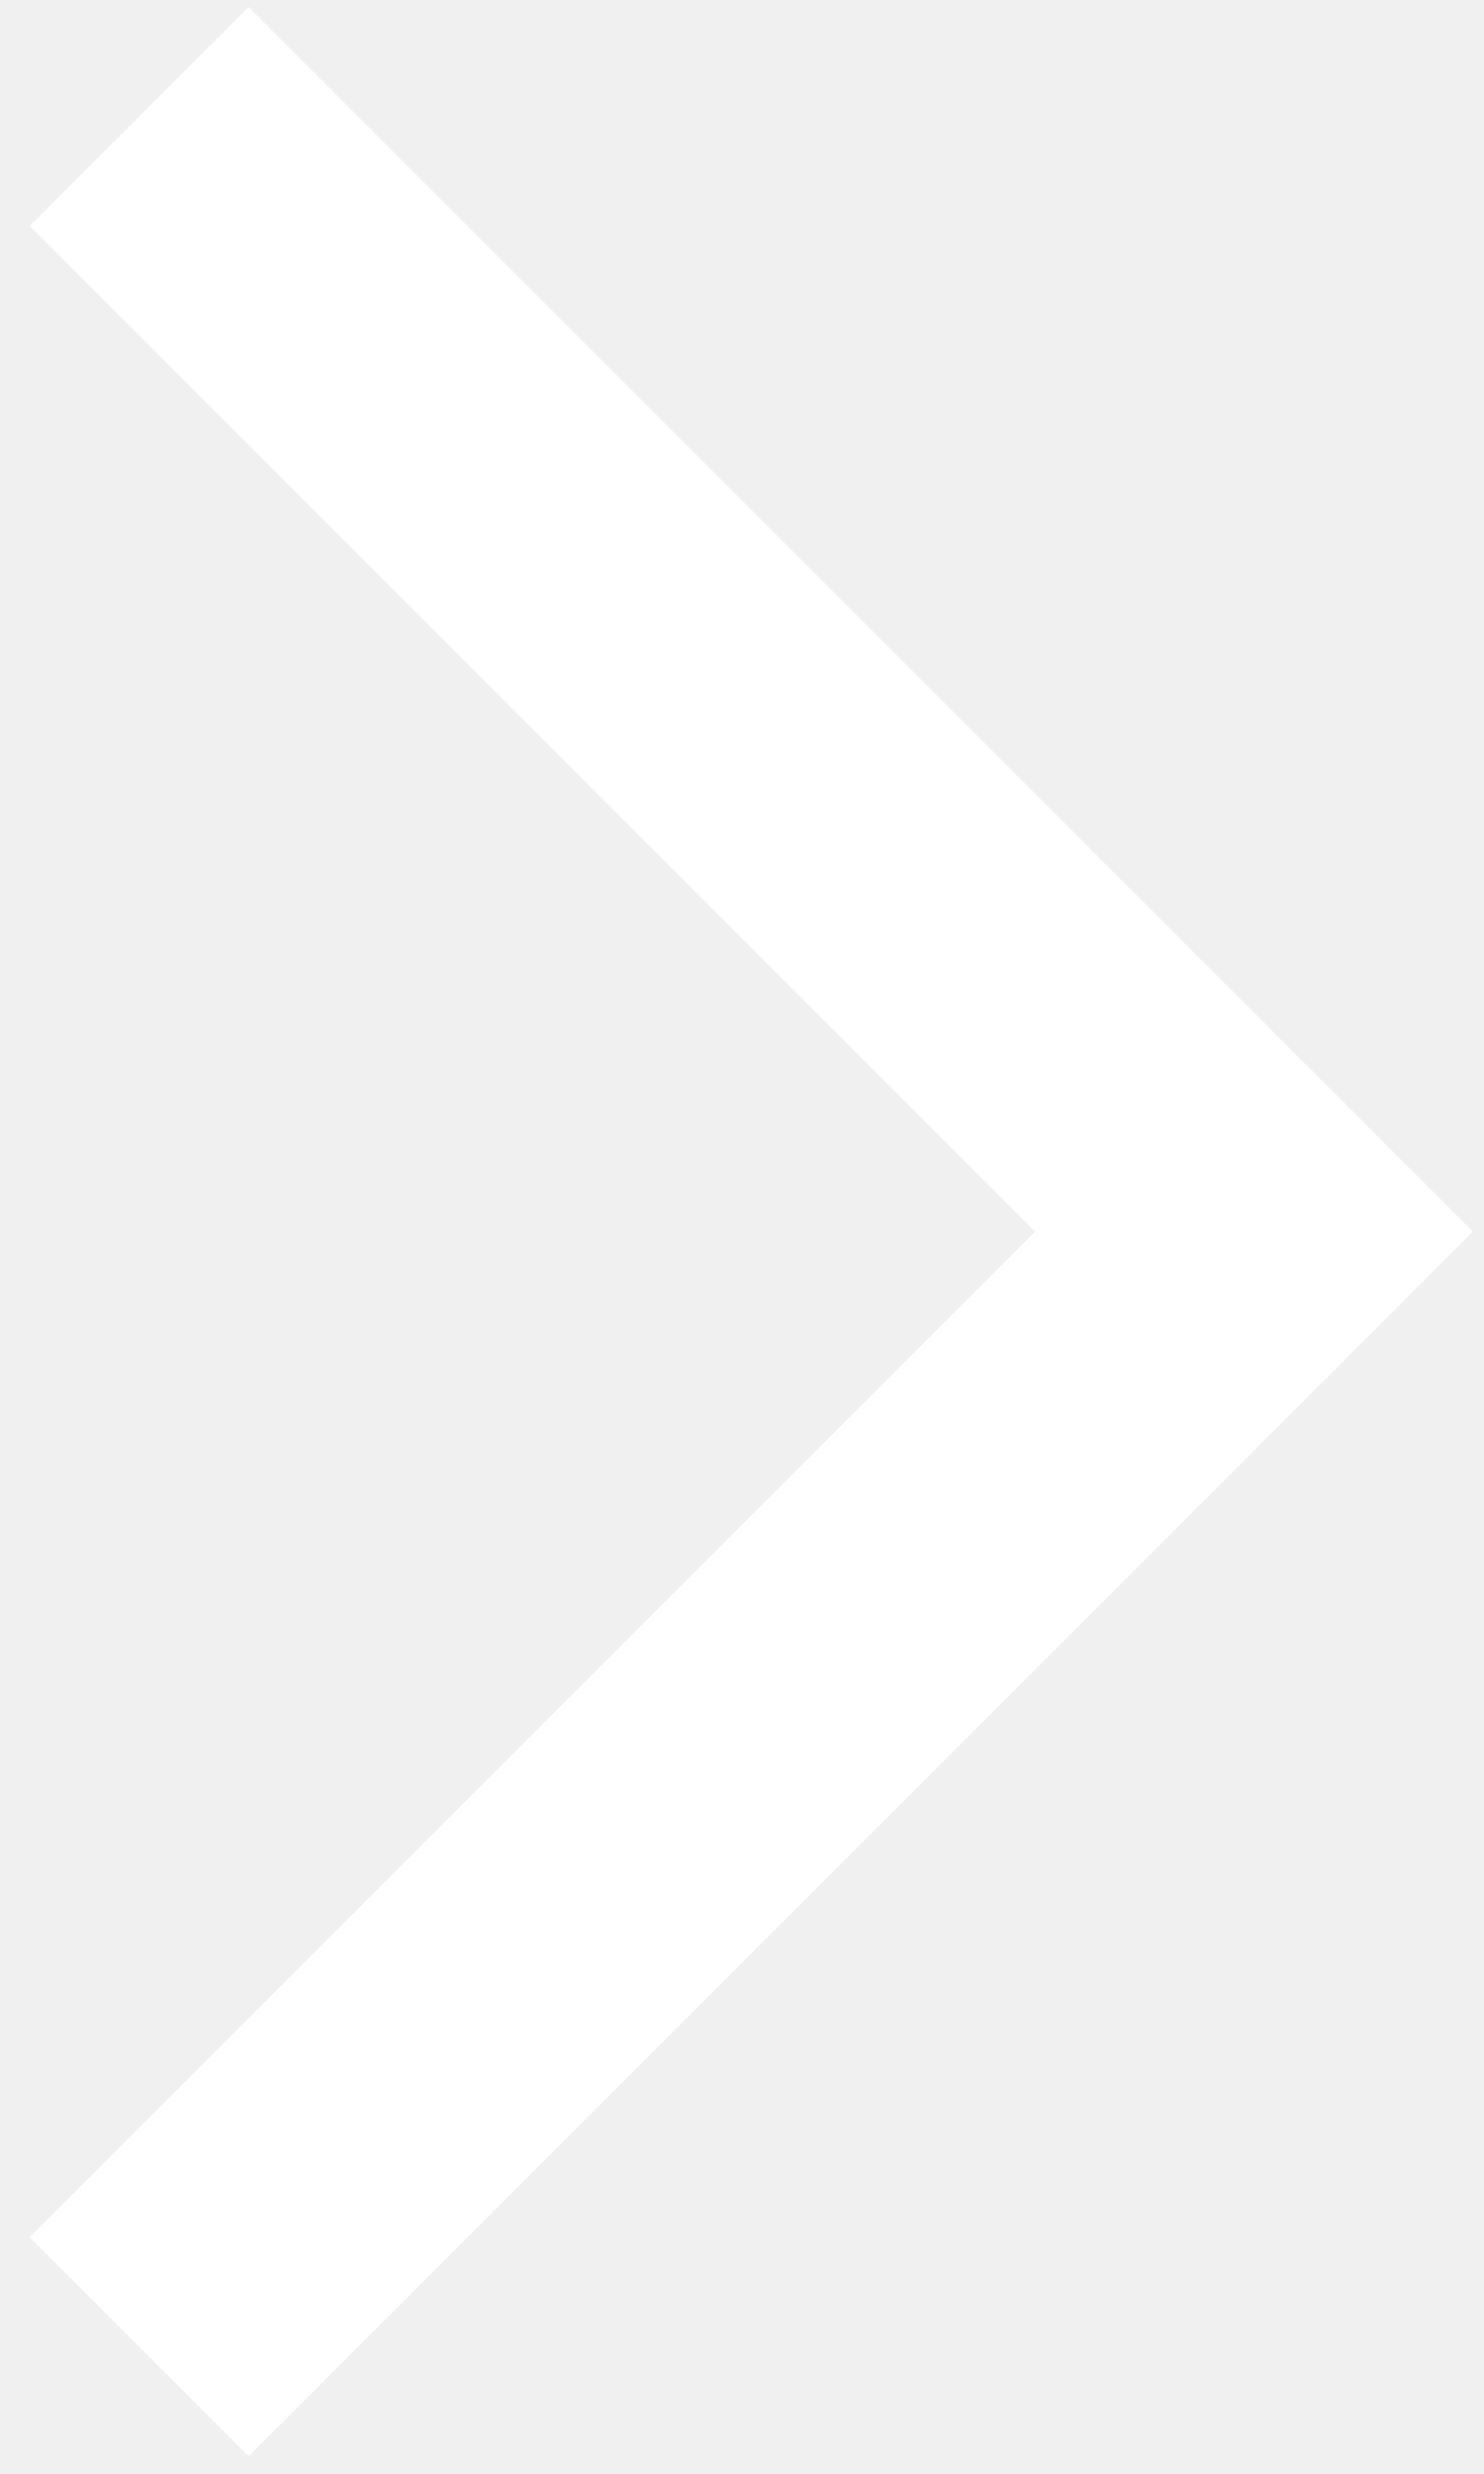
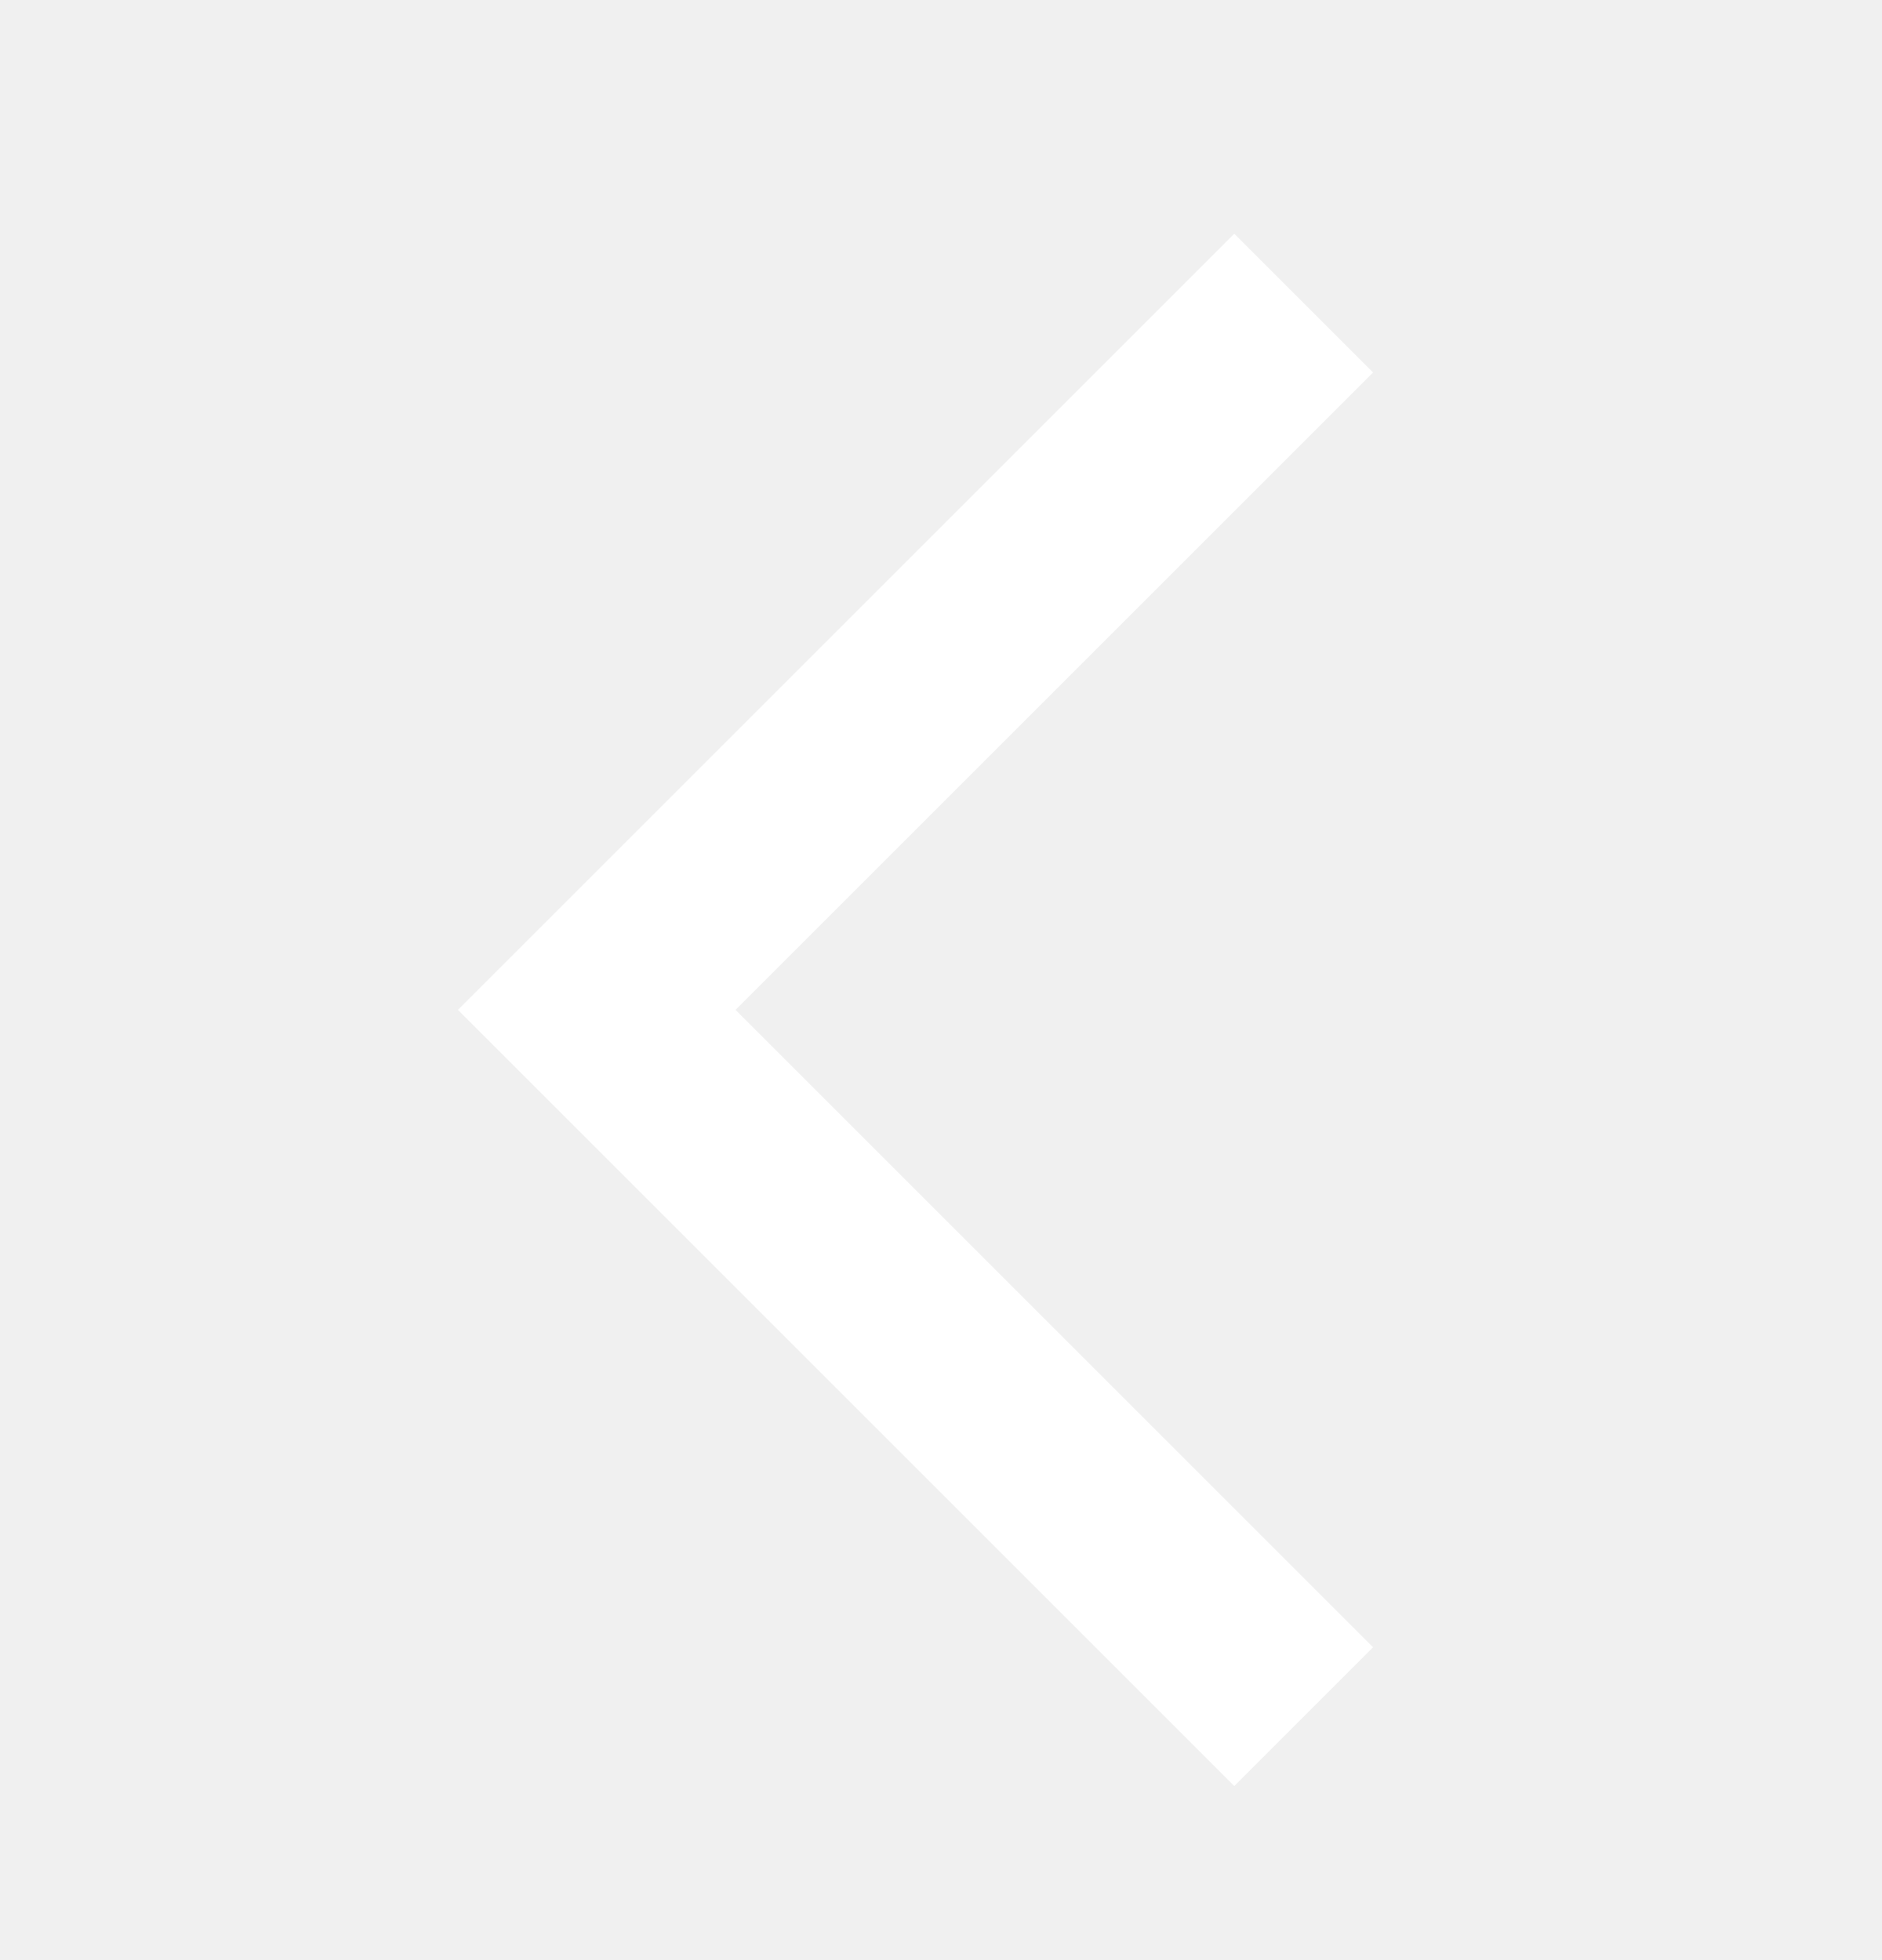
- <svg xmlns="http://www.w3.org/2000/svg" width="48" height="80" viewBox="0 0 48 80" fill="none">
-   <g id="Vector">
-     <path id="Vector_2" d="M0.96 72.346L8.04 79.426L47.64 39.826L8.04 0.226L0.96 7.306L33.48 39.826L0.96 72.346Z" fill="white" />
+ <svg xmlns="http://www.w3.org/2000/svg" width="24" height="25" viewBox="0 0 24 25" fill="none">
+   <g id="arrow_forward_ios-24px 2">
+     <path id="Vector" d="M17.51 4.751L15.74 2.981L5.84 12.881L15.74 22.781L17.51 21.011L9.38 12.881L17.51 4.751Z" fill="white" />
  </g>
</svg>
